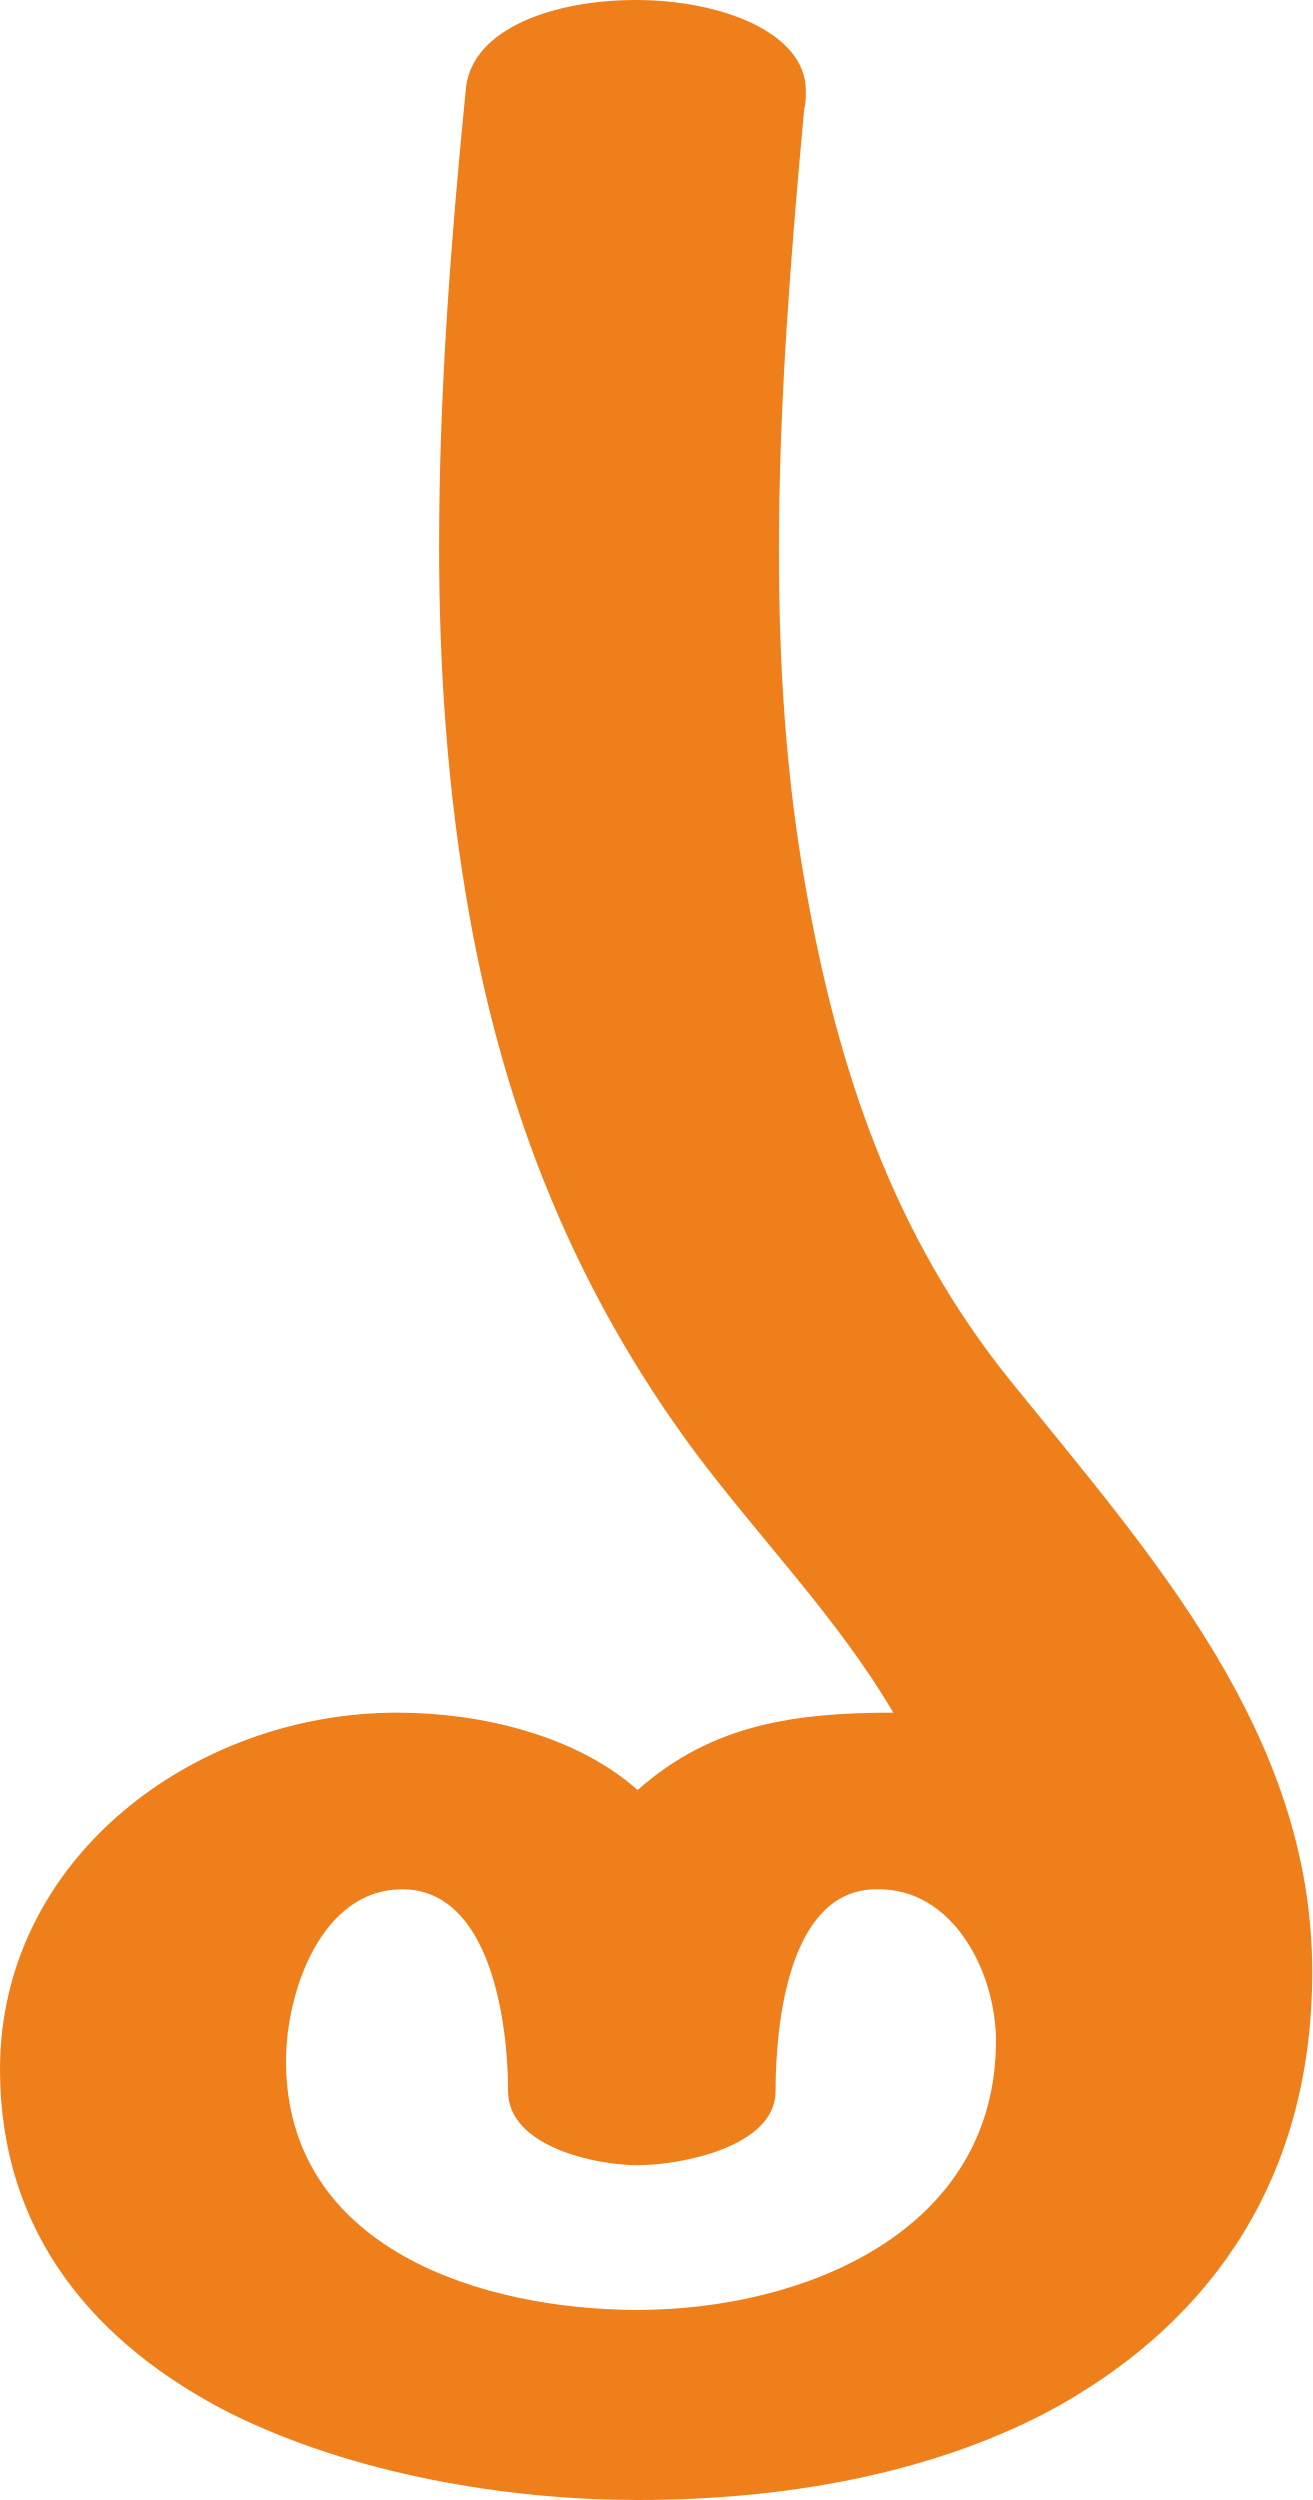
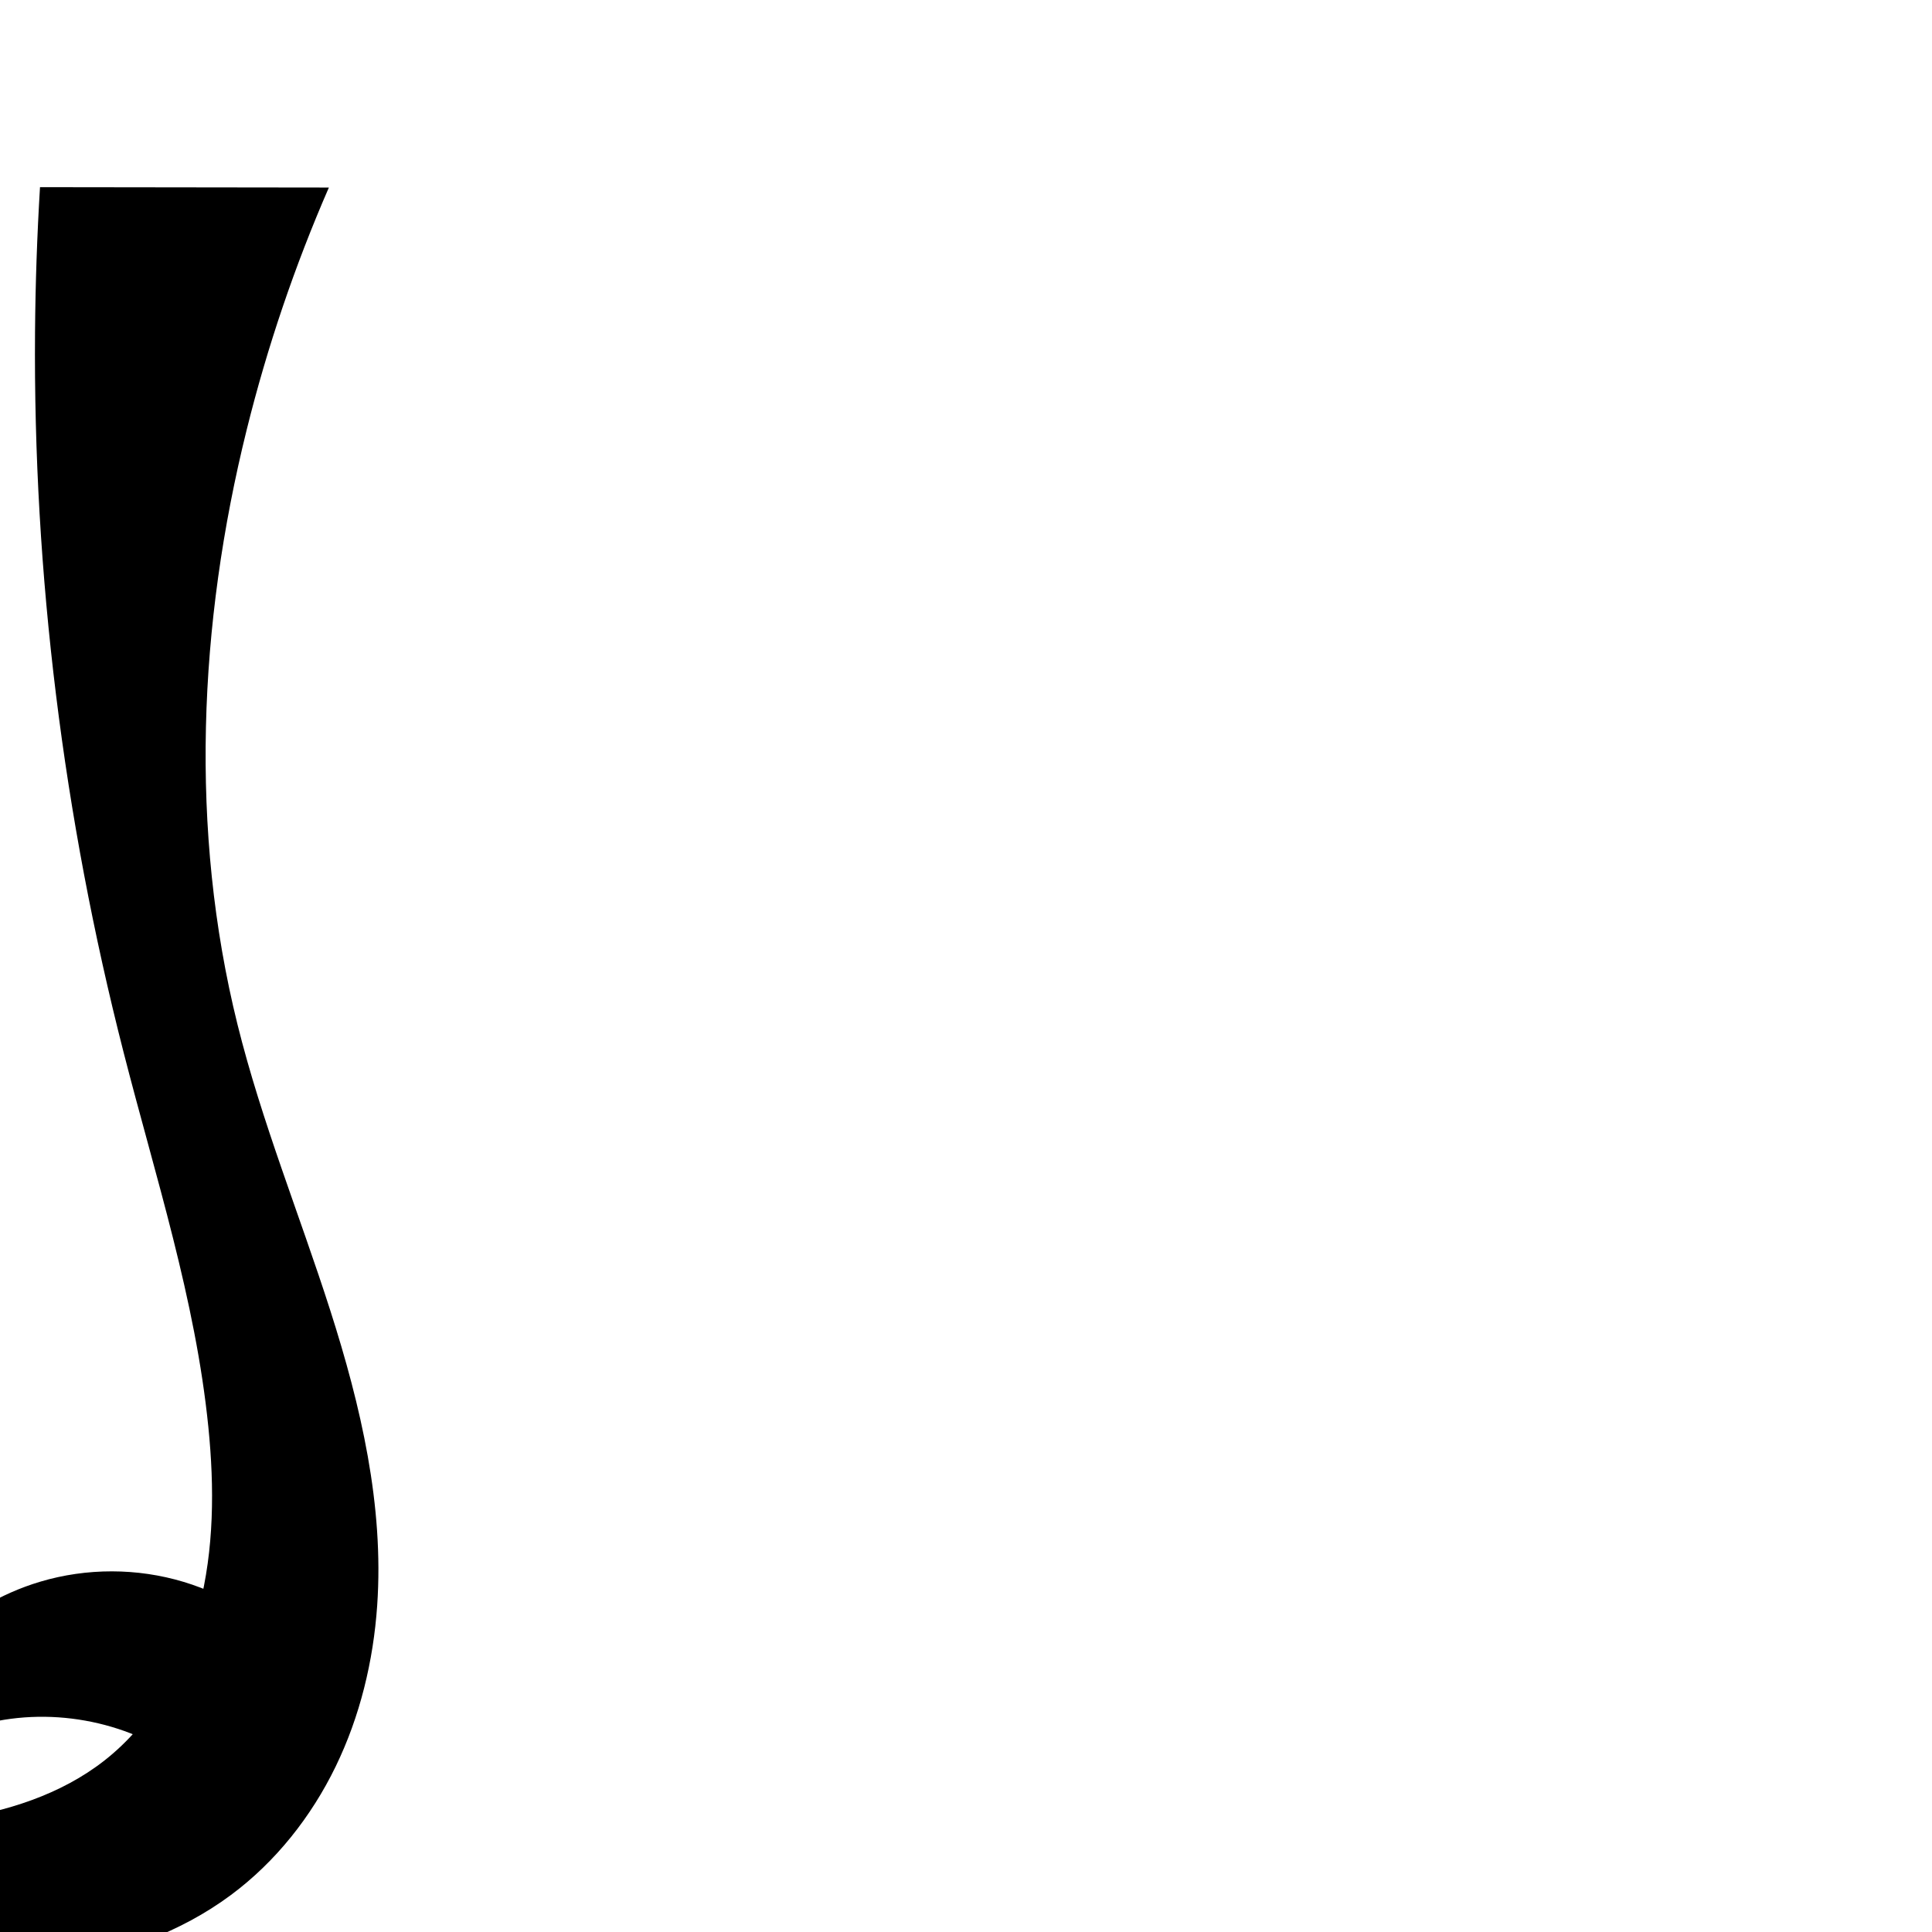
- <svg xmlns="http://www.w3.org/2000/svg" xml:space="preserve" width="780px" height="1486px" version="1.1" style="shape-rendering:geometricPrecision; text-rendering:geometricPrecision; image-rendering:optimizeQuality; fill-rule:evenodd; clip-rule:evenodd" viewBox="0 0 780 1486">
-   <defs>
-     <style type="text/css">
+ <svg xmlns="http://www.w3.org/2000/svg" xml:space="preserve" width="1000" height="1000" version="1.1" style="clip-rule:evenodd;fill-rule:evenodd;image-rendering:optimizeQuality;shape-rendering:geometricPrecision;text-rendering:geometricPrecision" viewBox="0 0 1000 1000" id="svg10">
+   <defs id="defs4">
+     <style type="text/css" id="style2">
   
    .fil0 {fill:#EF7F1A;fill-rule:nonzero}
   
  </style>
  </defs>
-   <g id="Layer_x0020_1">
-     <path class="fil0" d="M379 1373c-92,0 -209,-36 -209,-148 0,-41 21,-102 69,-102 53,0 63,80 63,120 0,33 52,44 77,44 26,0 82,-11 82,-44 0,-38 7,-120 60,-120 46,-1 71,50 71,90 0,114 -115,160 -213,160zm401 -201c0,-142 -96,-248 -180,-352 -69,-86 -102,-184 -121,-292 -12,-67 -16,-133 -16,-201 0,-87 7,-175 15,-262 1,-4 1,-7 1,-11 0,-35 -51,-54 -101,-54 -49,0 -97,17 -101,52 -9,90 -16,182 -16,273 0,73 5,146 18,219 21,118 63,223 134,319 39,52 85,99 118,155 -59,0 -108,7 -152,46 -36,-32 -92,-46 -143,-46 -121,0 -236,87 -236,212 0,99 58,164 136,204 74,37 166,52 243,52 89,0 174,-16 243,-52 90,-48 158,-131 158,-262z" />
-   </g>
+   <path style="display:inline;fill:#000000;fill-rule:nonzero;stroke:none;stroke-width:1.855;stroke-linecap:butt;stroke-linejoin:miter;stroke-miterlimit:4;stroke-dasharray:none;stroke-opacity:1" d="m 156.998,859.725 c -16.086,-19.276 -37.912,-33.701 -61.952,-40.943 -24.039,-7.242 -50.201,-7.274 -74.259,-0.091 -20.571,6.142 -39.56,17.506 -54.694,32.733 -12.682,-23.868 -35.422,-42.179 -61.445,-49.479 -18.098,-5.077 -37.637,-4.923 -55.641,0.476 -18.005,5.398 -34.413,16.028 -46.669,30.28 -12.256,14.251 -20.314,32.077 -22.874,50.699 -2.56,18.621 0.391,37.972 8.421,54.967 12.089,25.585 35.071,44.895 60.67,56.954 25.599,12.059 53.815,17.468 81.909,20.856 32.623,3.934 65.78,5.28 98.277,0.417 32.497,-4.863 64.424,-16.164 90.802,-35.758 23.175,-17.215 41.586,-40.52 54.196,-66.49 12.61,-25.97 19.507,-54.551 21.494,-83.352 3.571,-51.768 -8.484,-103.382 -24.313,-152.8 -15.829,-49.418 -35.529,-97.664 -48.016,-148.03 -24.93,-100.553 -20.16,-207.145 4.779,-307.696 10.639,-42.895 24.887,-84.894 42.546,-125.408 L 20.705,96.872 c -1.516,24.956 -2.374,49.951 -2.572,74.952 -0.997,125.51 14.701,251.091 45.795,372.693 16.456,64.358 37.285,128.052 43.919,194.148 3.141,31.293 3.009,63.284 -4.894,93.724 -7.903,30.441 -24.079,59.369 -48.818,78.787 -22.675,17.798 -51.207,26.724 -79.746,30.774 -25,3.547 -50.976,3.538 -74.945,-4.402 -8.074,-2.675 -15.981,-6.31 -22.338,-11.961 -6.357,-5.651 -11.056,-13.525 -11.554,-22.016 -0.287,-4.901 0.832,-9.856 3.058,-14.232 2.226,-4.376 5.541,-8.172 9.484,-11.097 7.886,-5.85 18.106,-8.08 27.89,-7.256 10.746,0.905 21.16,5.391 29.199,12.58 8.039,7.188 13.657,17.038 15.753,27.616 11.383,-8.061 24.14,-14.176 37.554,-17.999 36.058,-10.278 76.693,-2.995 106.937,19.165 z" id="path933-9-3-62-3-6" />
</svg>
